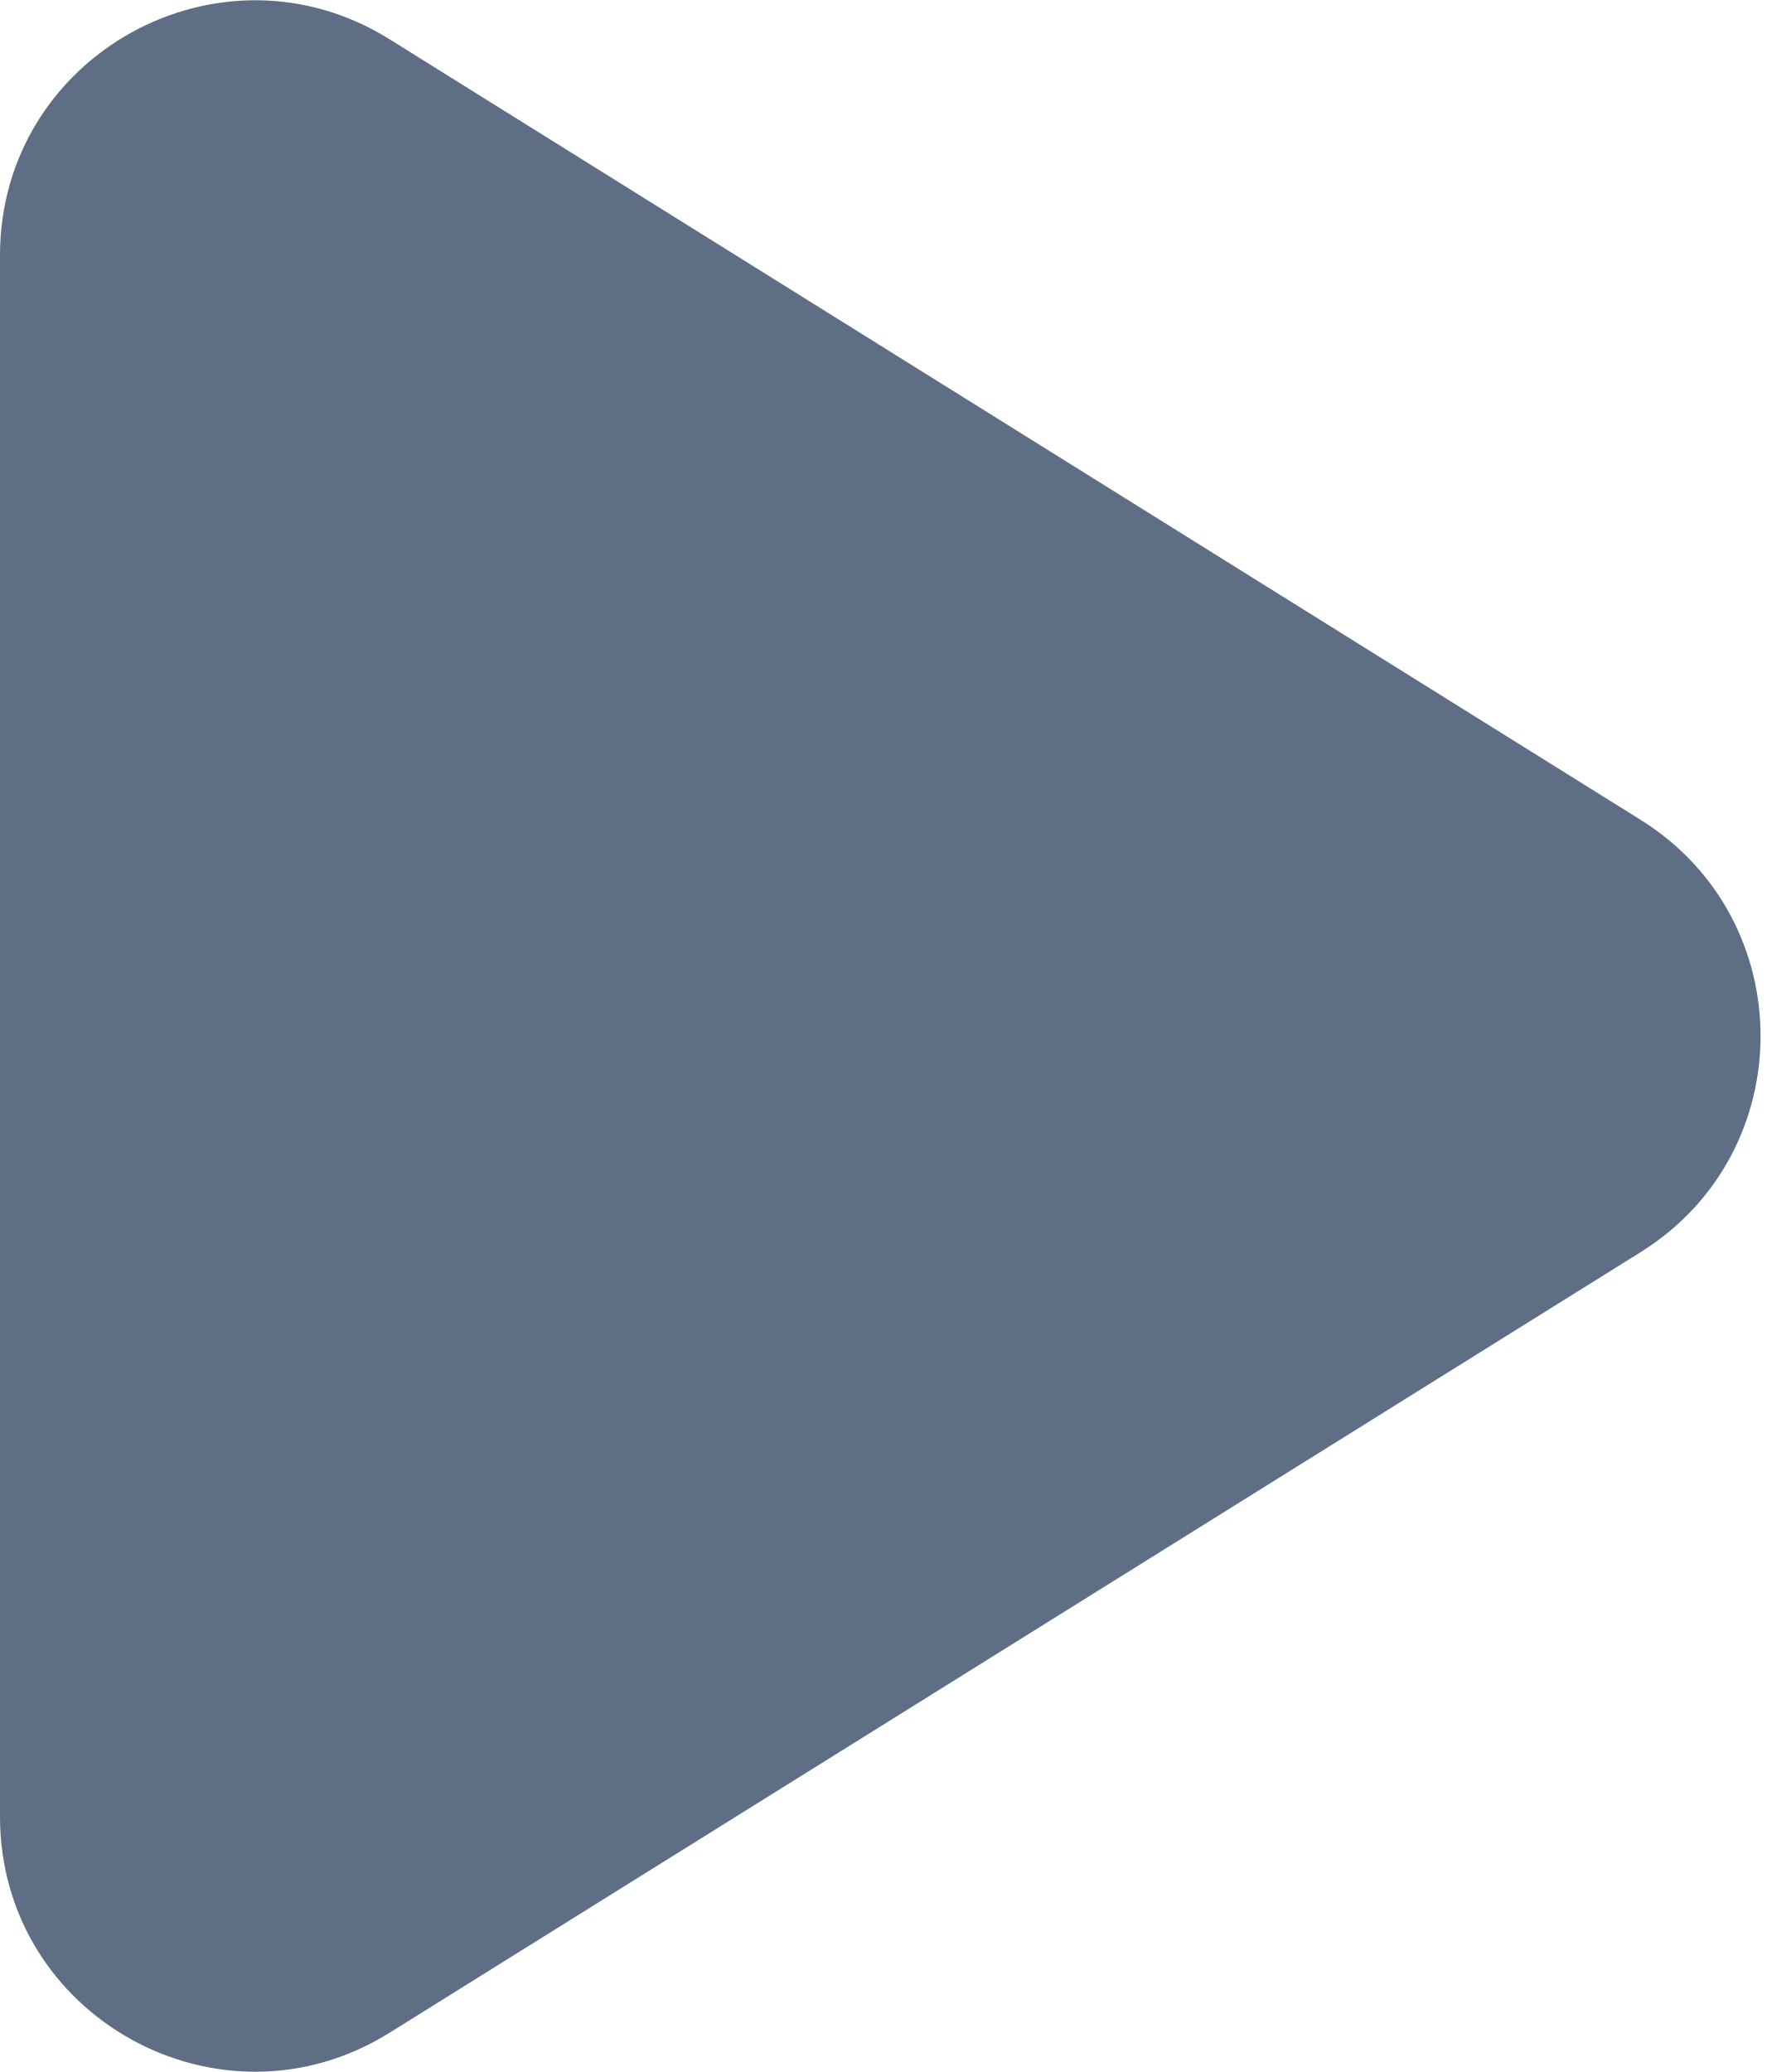
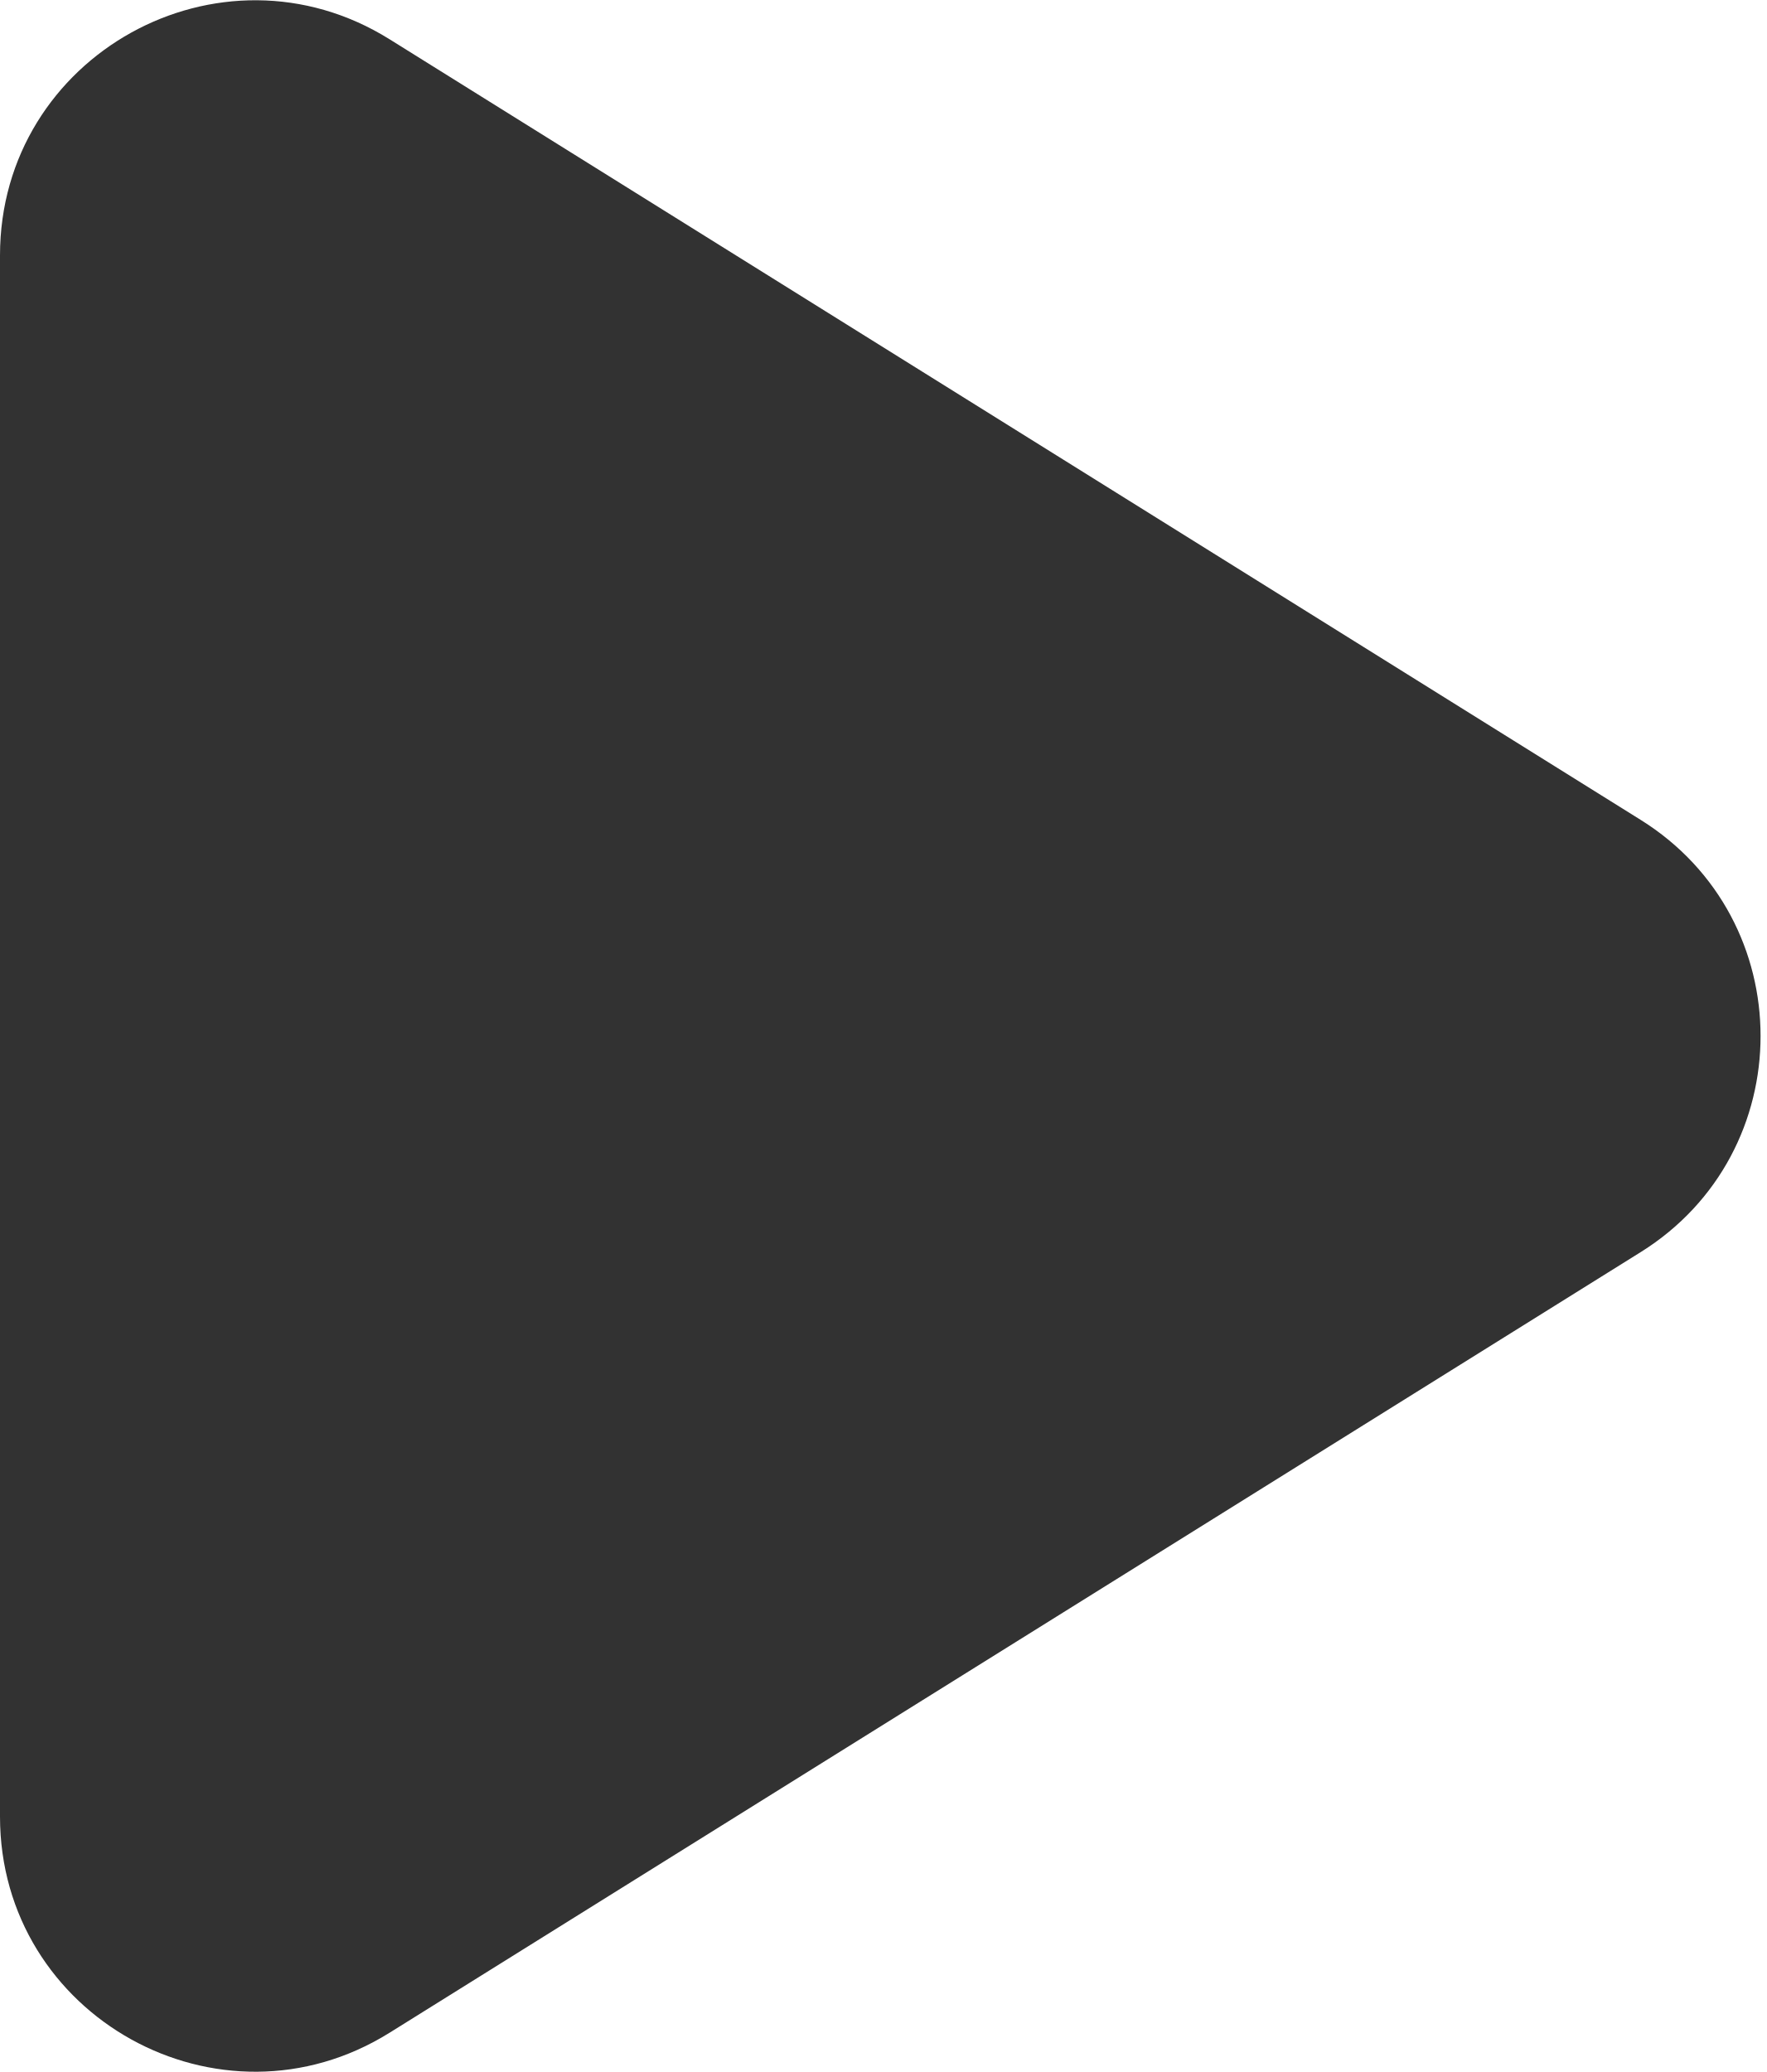
<svg xmlns="http://www.w3.org/2000/svg" width="104" height="122" viewBox="0 0 104 122" fill="none">
-   <path d="M0 15.039V106.961C0 118.737 12.949 125.921 22.94 119.687L96.603 73.726C106.016 67.853 106.016 54.147 96.603 48.274L22.94 2.313C12.949 -3.921 0 3.263 0 15.039Z" fill="#5E6E85" />
+   <path d="M0 15.039V106.961C0 118.737 12.949 125.921 22.94 119.687L96.603 73.726C106.016 67.853 106.016 54.147 96.603 48.274L22.94 2.313C12.949 -3.921 0 3.263 0 15.039Z" fill="#323232" />
</svg>
